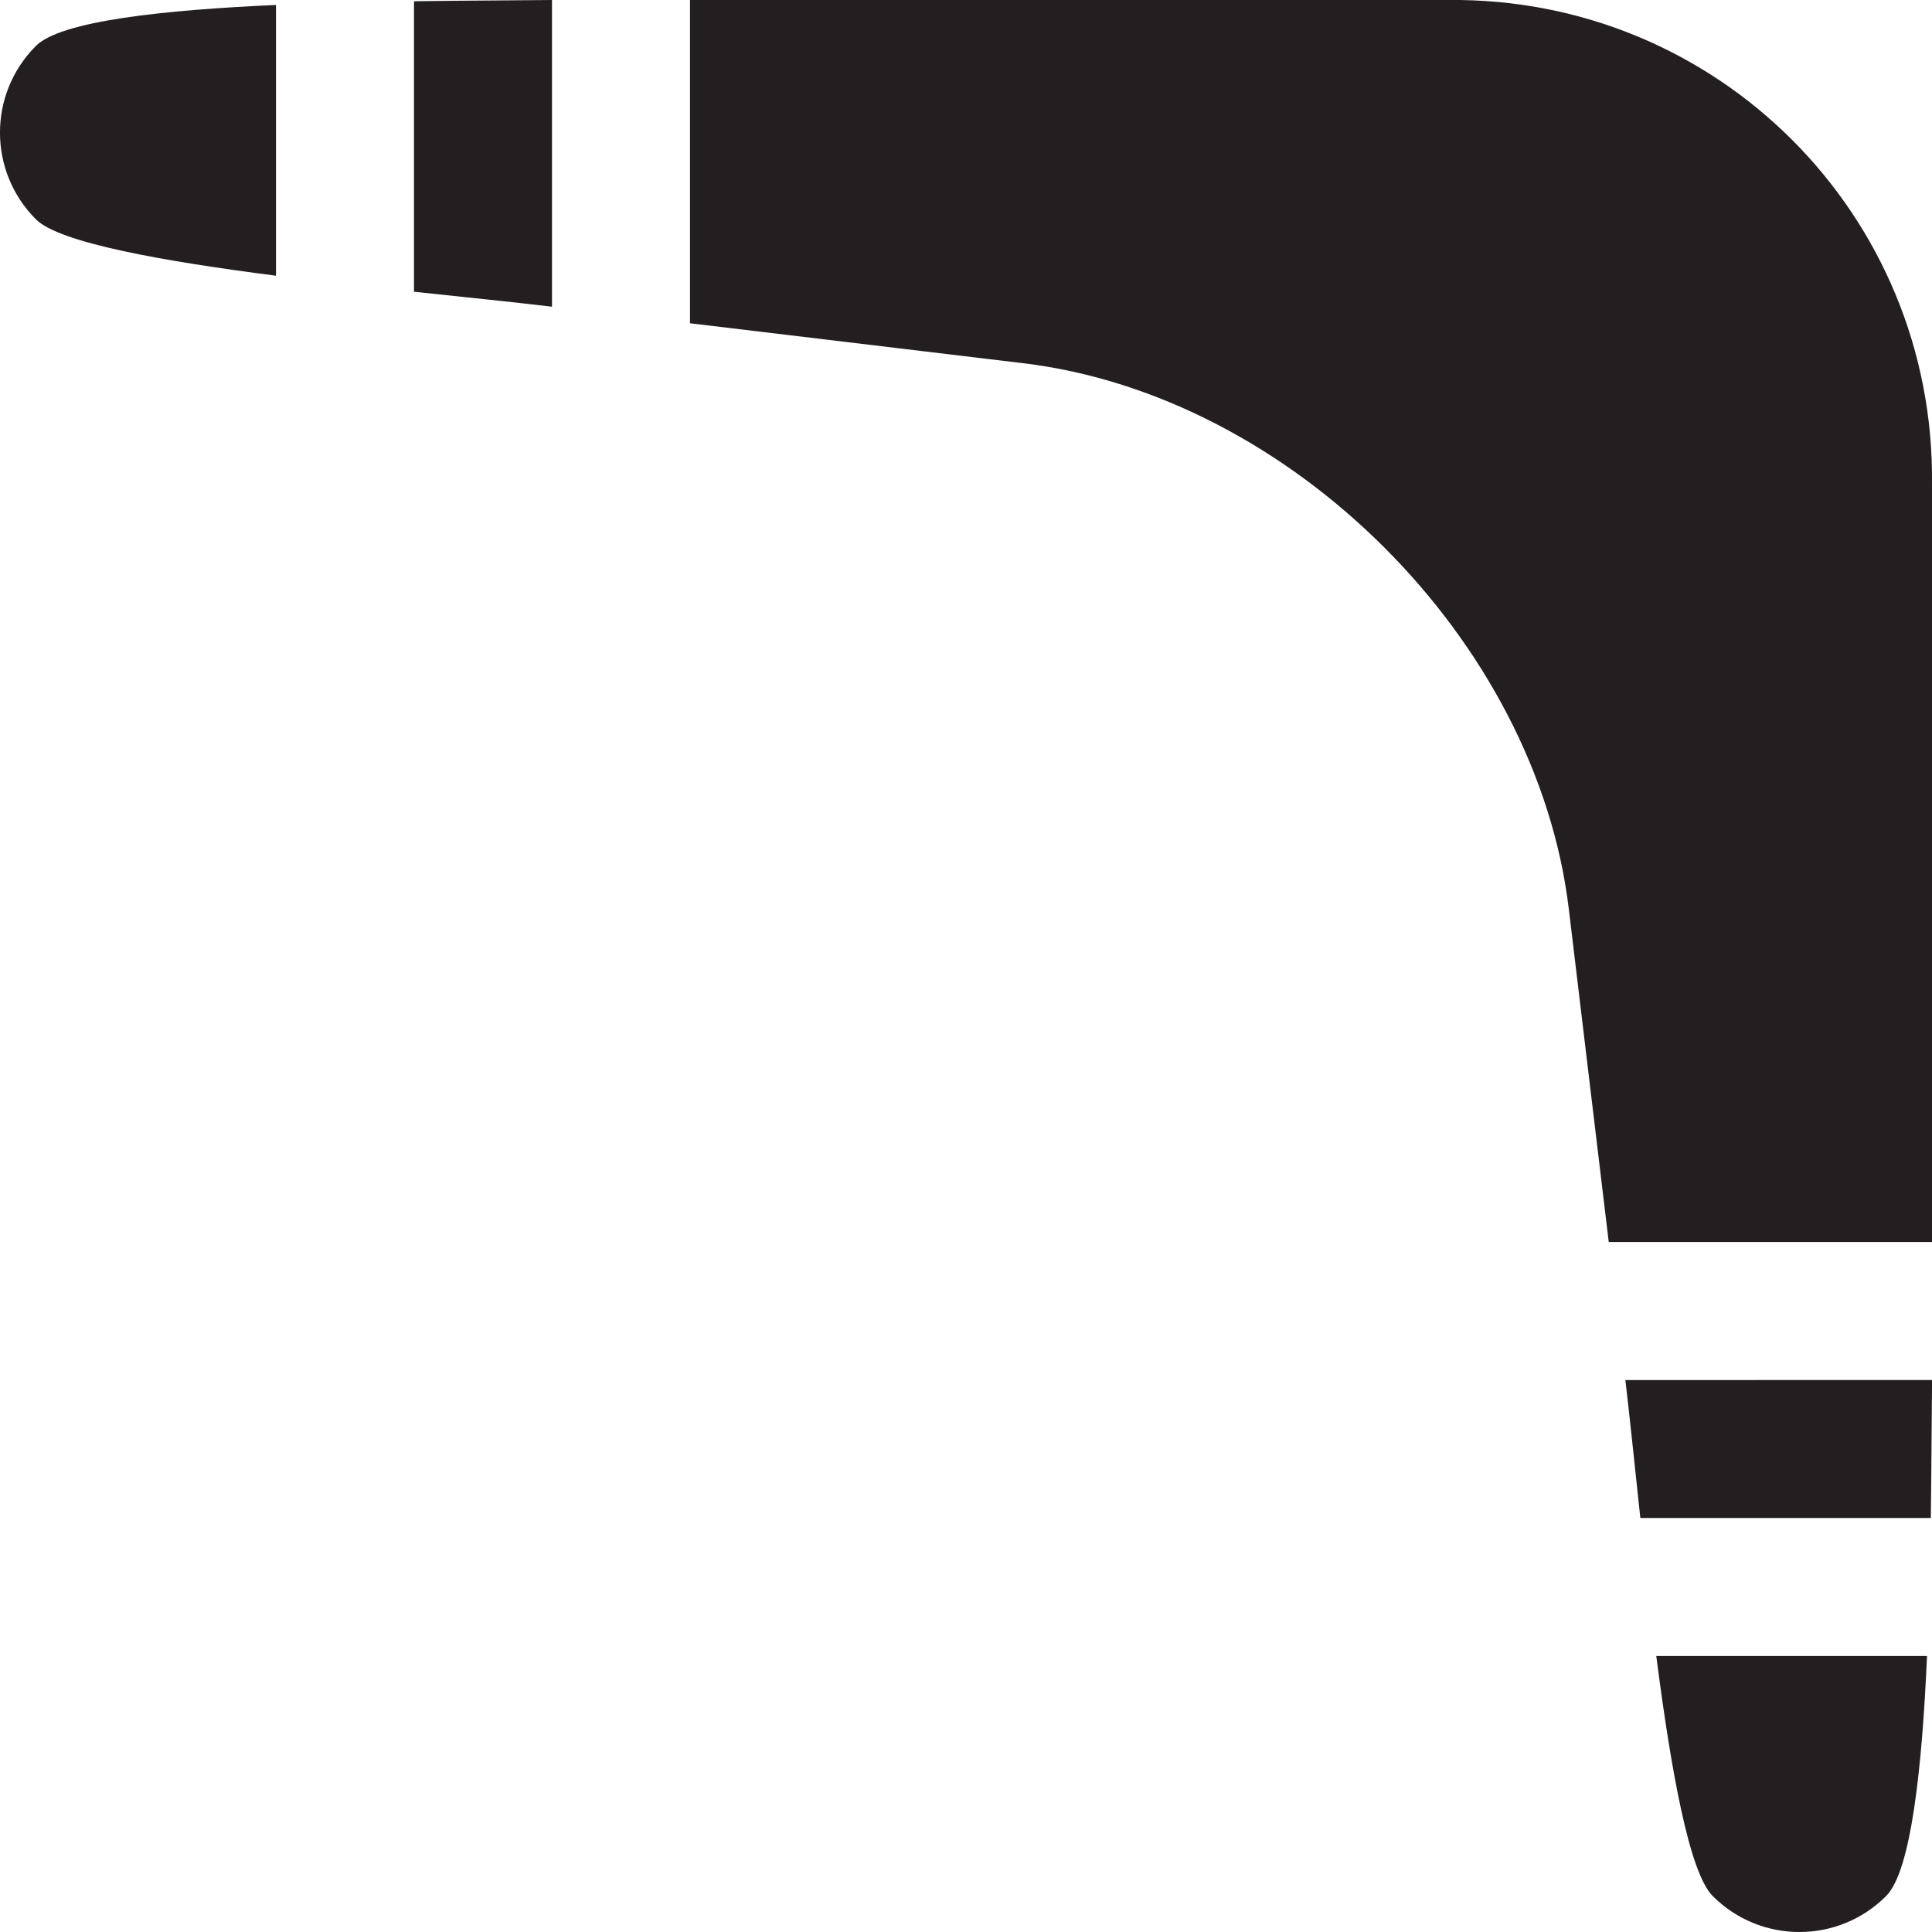
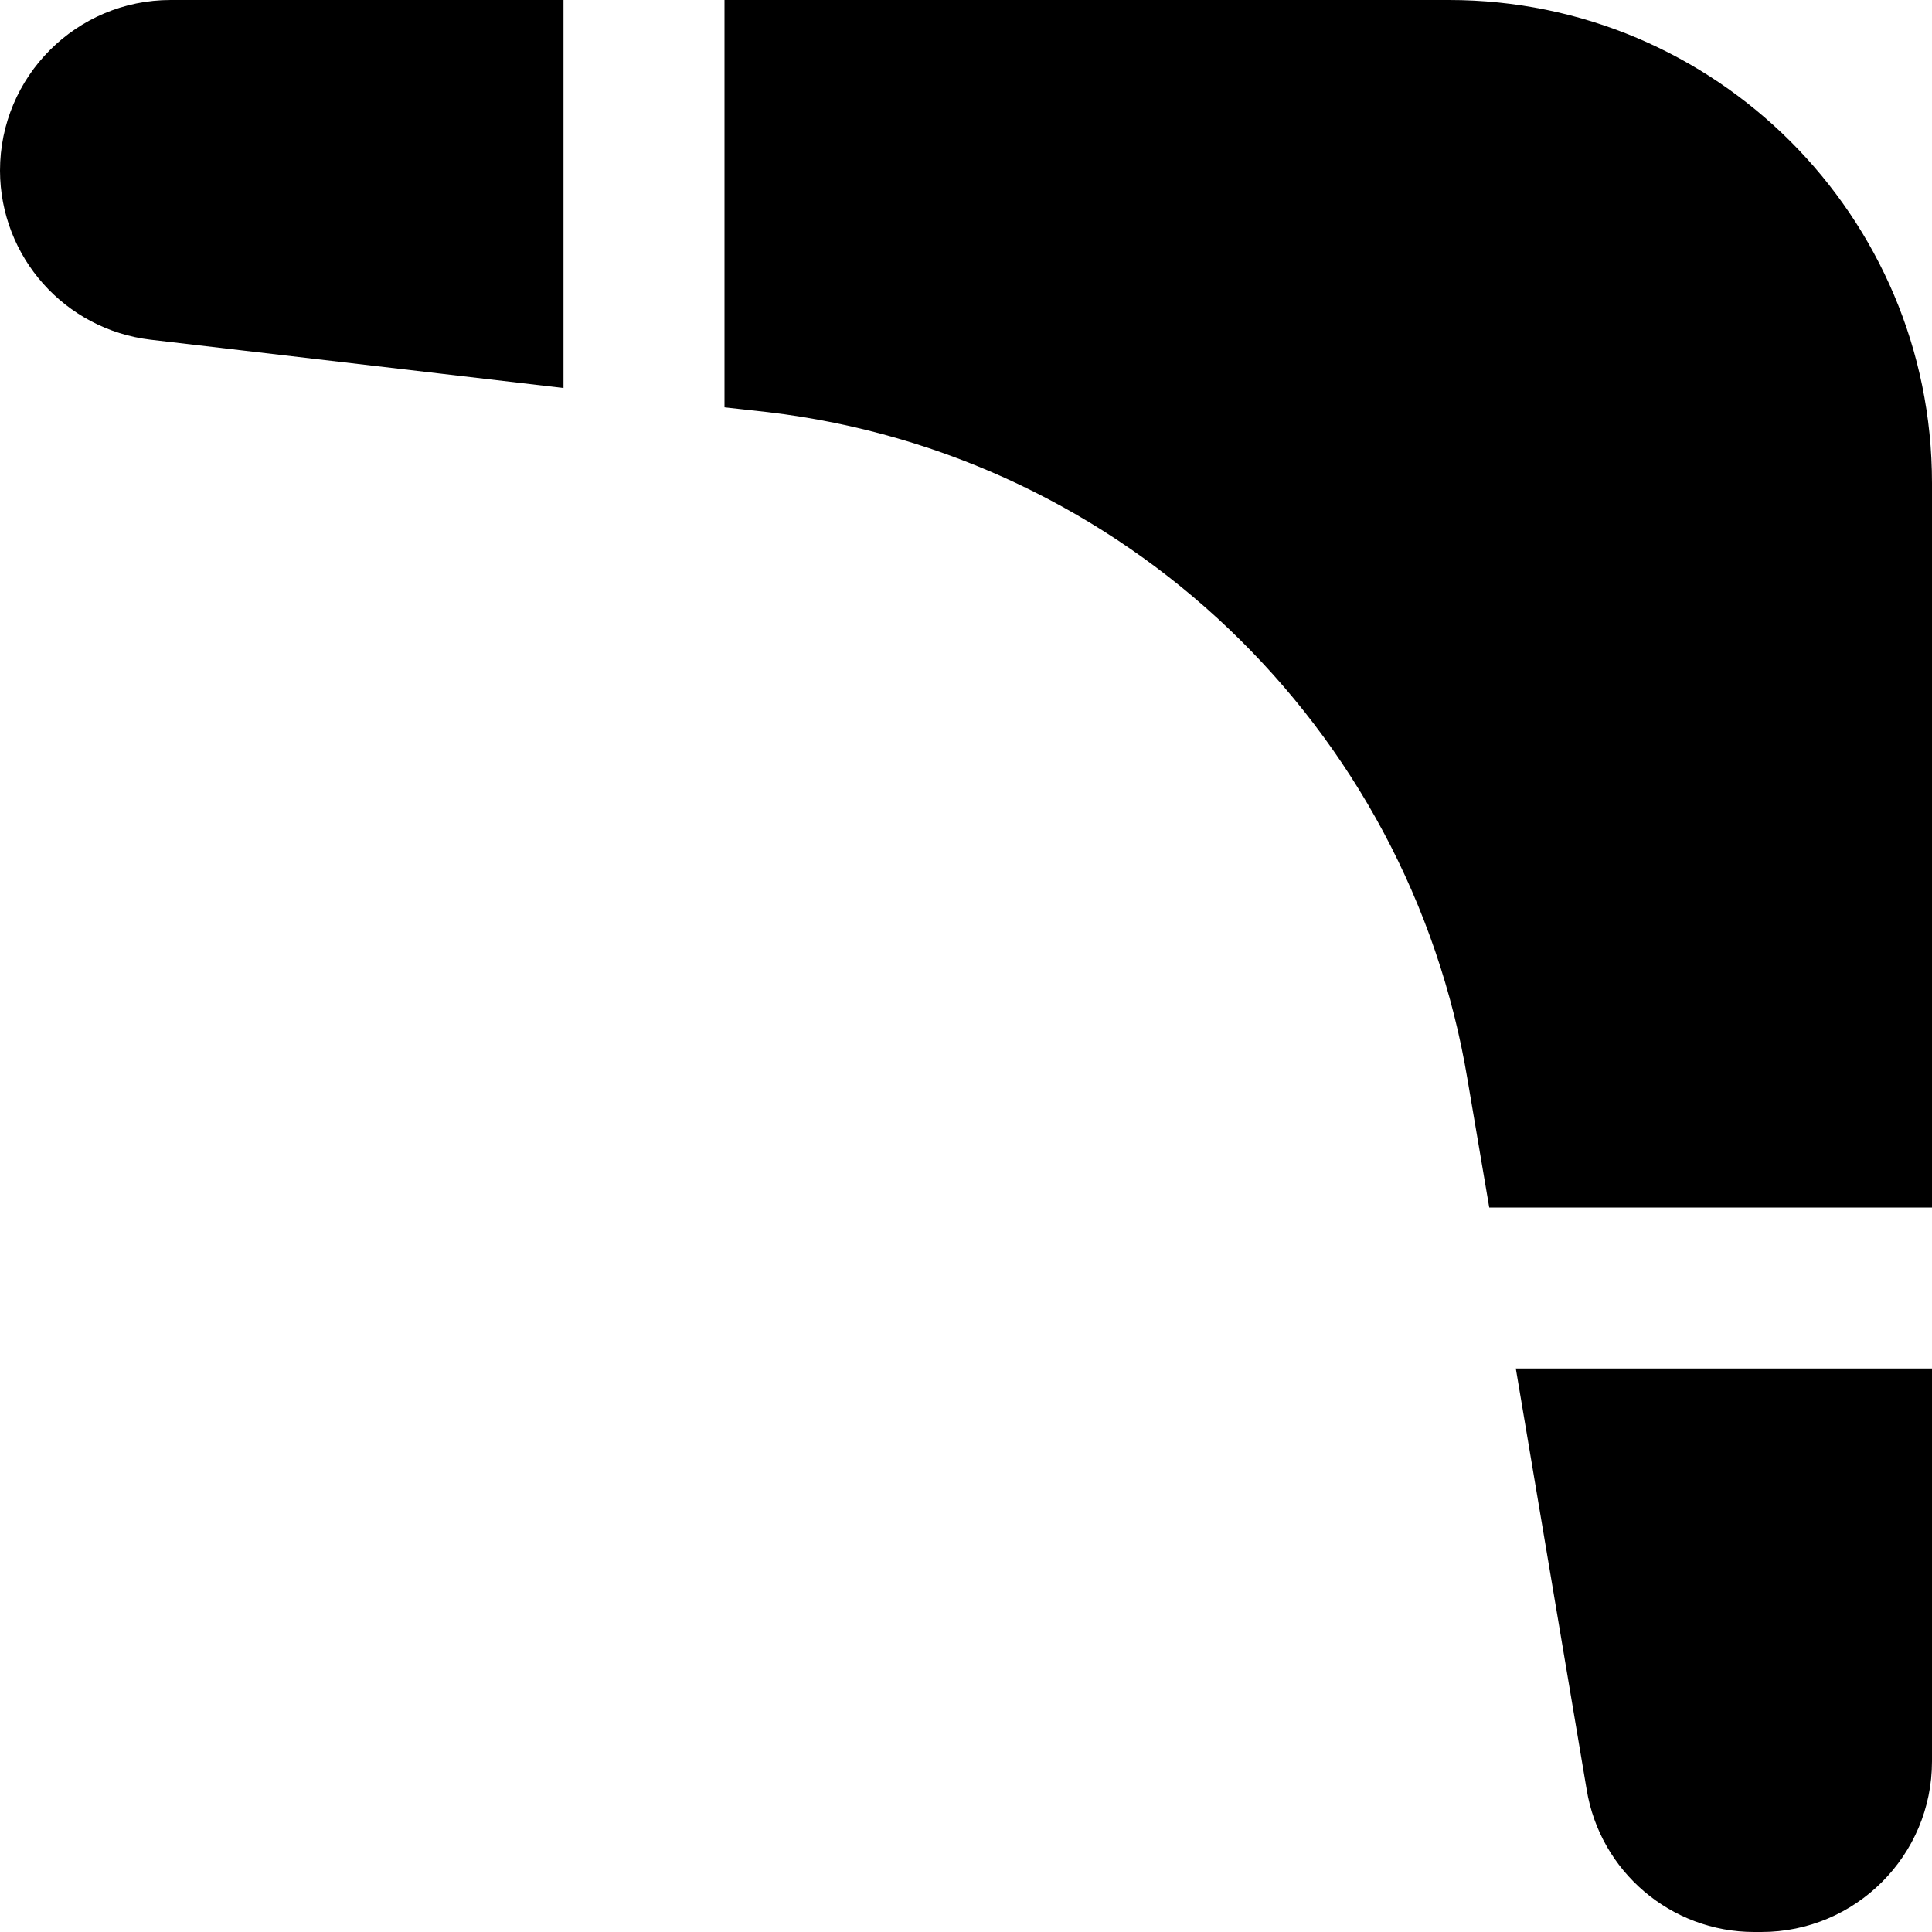
- <svg xmlns="http://www.w3.org/2000/svg" xmlns:xlink="http://www.w3.org/1999/xlink" version="1.1" id="Layer_1" x="0px" y="0px" viewBox="0 0 28 28" enable-background="new 0 0 28 28" xml:space="preserve">
-   <g>
-     <defs>
-       <rect id="SVGID_1_" width="28" height="28" />
-     </defs>
-     <clipPath id="SVGID_2_">
-       <use xlink:href="#SVGID_1_" overflow="visible" />
-     </clipPath>
-     <path clip-path="url(#SVGID_2_)" fill="#231F20" d="M4,0.072c-1.621,0.072-3.117,0.23-3.479,0.593     c-0.695,0.694-0.695,1.819,0,2.514C0.862,3.52,2.363,3.785,4,3.996V0.072z" />
-     <path clip-path="url(#SVGID_2_)" fill="#231F20" d="M23.556,20.001c0.062,0.519,0.134,1.227,0.217,1.999h4.21     c0.01-0.781,0.012-1.491,0.018-2L23.556,20.001L23.556,20.001z" />
-     <path clip-path="url(#SVGID_2_)" fill="#231F20" d="M22.736,13.171L23.315,18H28V7.023c0.048-3.91-3.113-7.071-7.023-7.023H10     v4.685l4.829,0.579C18.712,5.73,22.27,9.288,22.736,13.171" />
-     <path clip-path="url(#SVGID_2_)" fill="#231F20" d="M24.004,24c0.211,1.637,0.476,3.138,0.818,3.479     c0.694,0.695,1.819,0.695,2.513,0c0.363-0.362,0.521-1.858,0.593-3.479H24.004z" />
-     <path clip-path="url(#SVGID_2_)" fill="#231F20" d="M8,0C7.492,0.006,6.781,0.007,6,0.018v4.21     c0.773,0.083,1.48,0.154,1.999,0.217H8V0z" />
-   </g>
+ <svg xmlns="http://www.w3.org/2000/svg" id="boomerang" viewBox="0 0 24 24">
+   <path d="M0,2.12a2.12,2.12,0,0,0,1.87,2.1L7,4.82V0H2.12A2.12,2.12,0,0,0,0,2.12ZM18,0H9V5.06l.54.06a10,10,0,0,1,8.69,8.29L18.5,15H24V6A6,6,0,0,0,18,0Zm1.71,22.23A2.11,2.11,0,0,0,21.79,24h.09A2.12,2.12,0,0,0,24,21.88V17H18.83Z" />
</svg>
